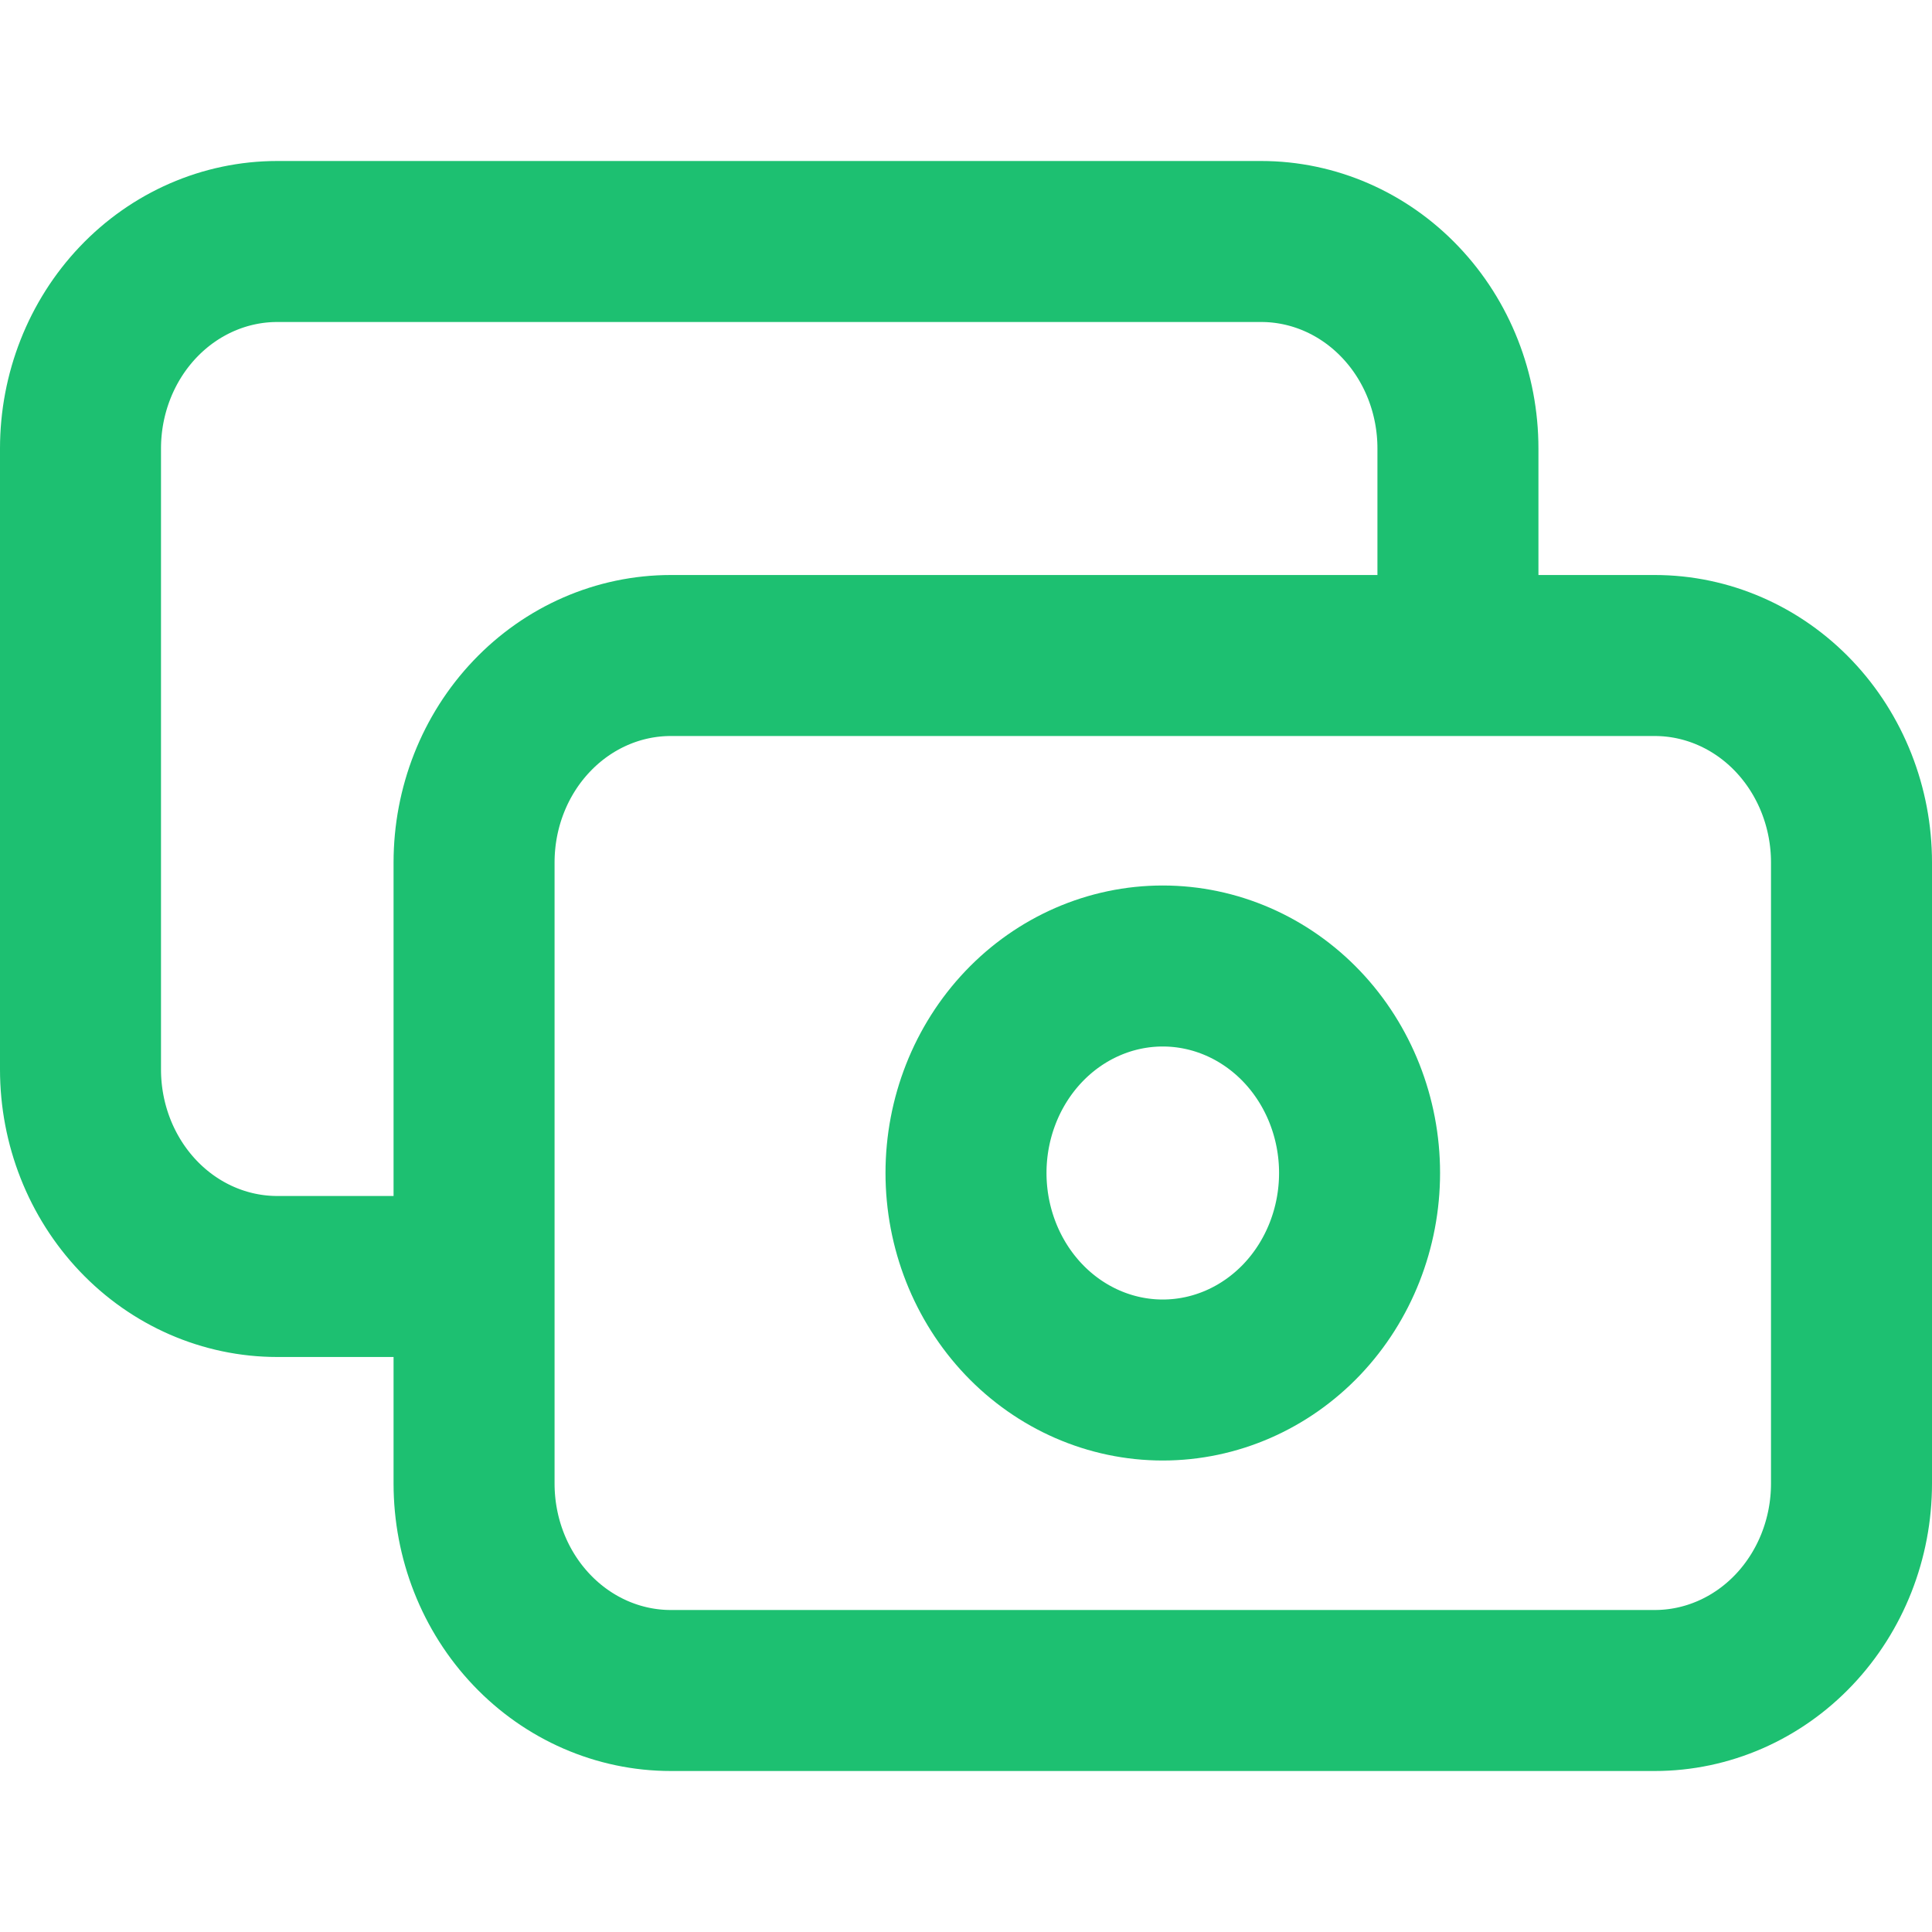
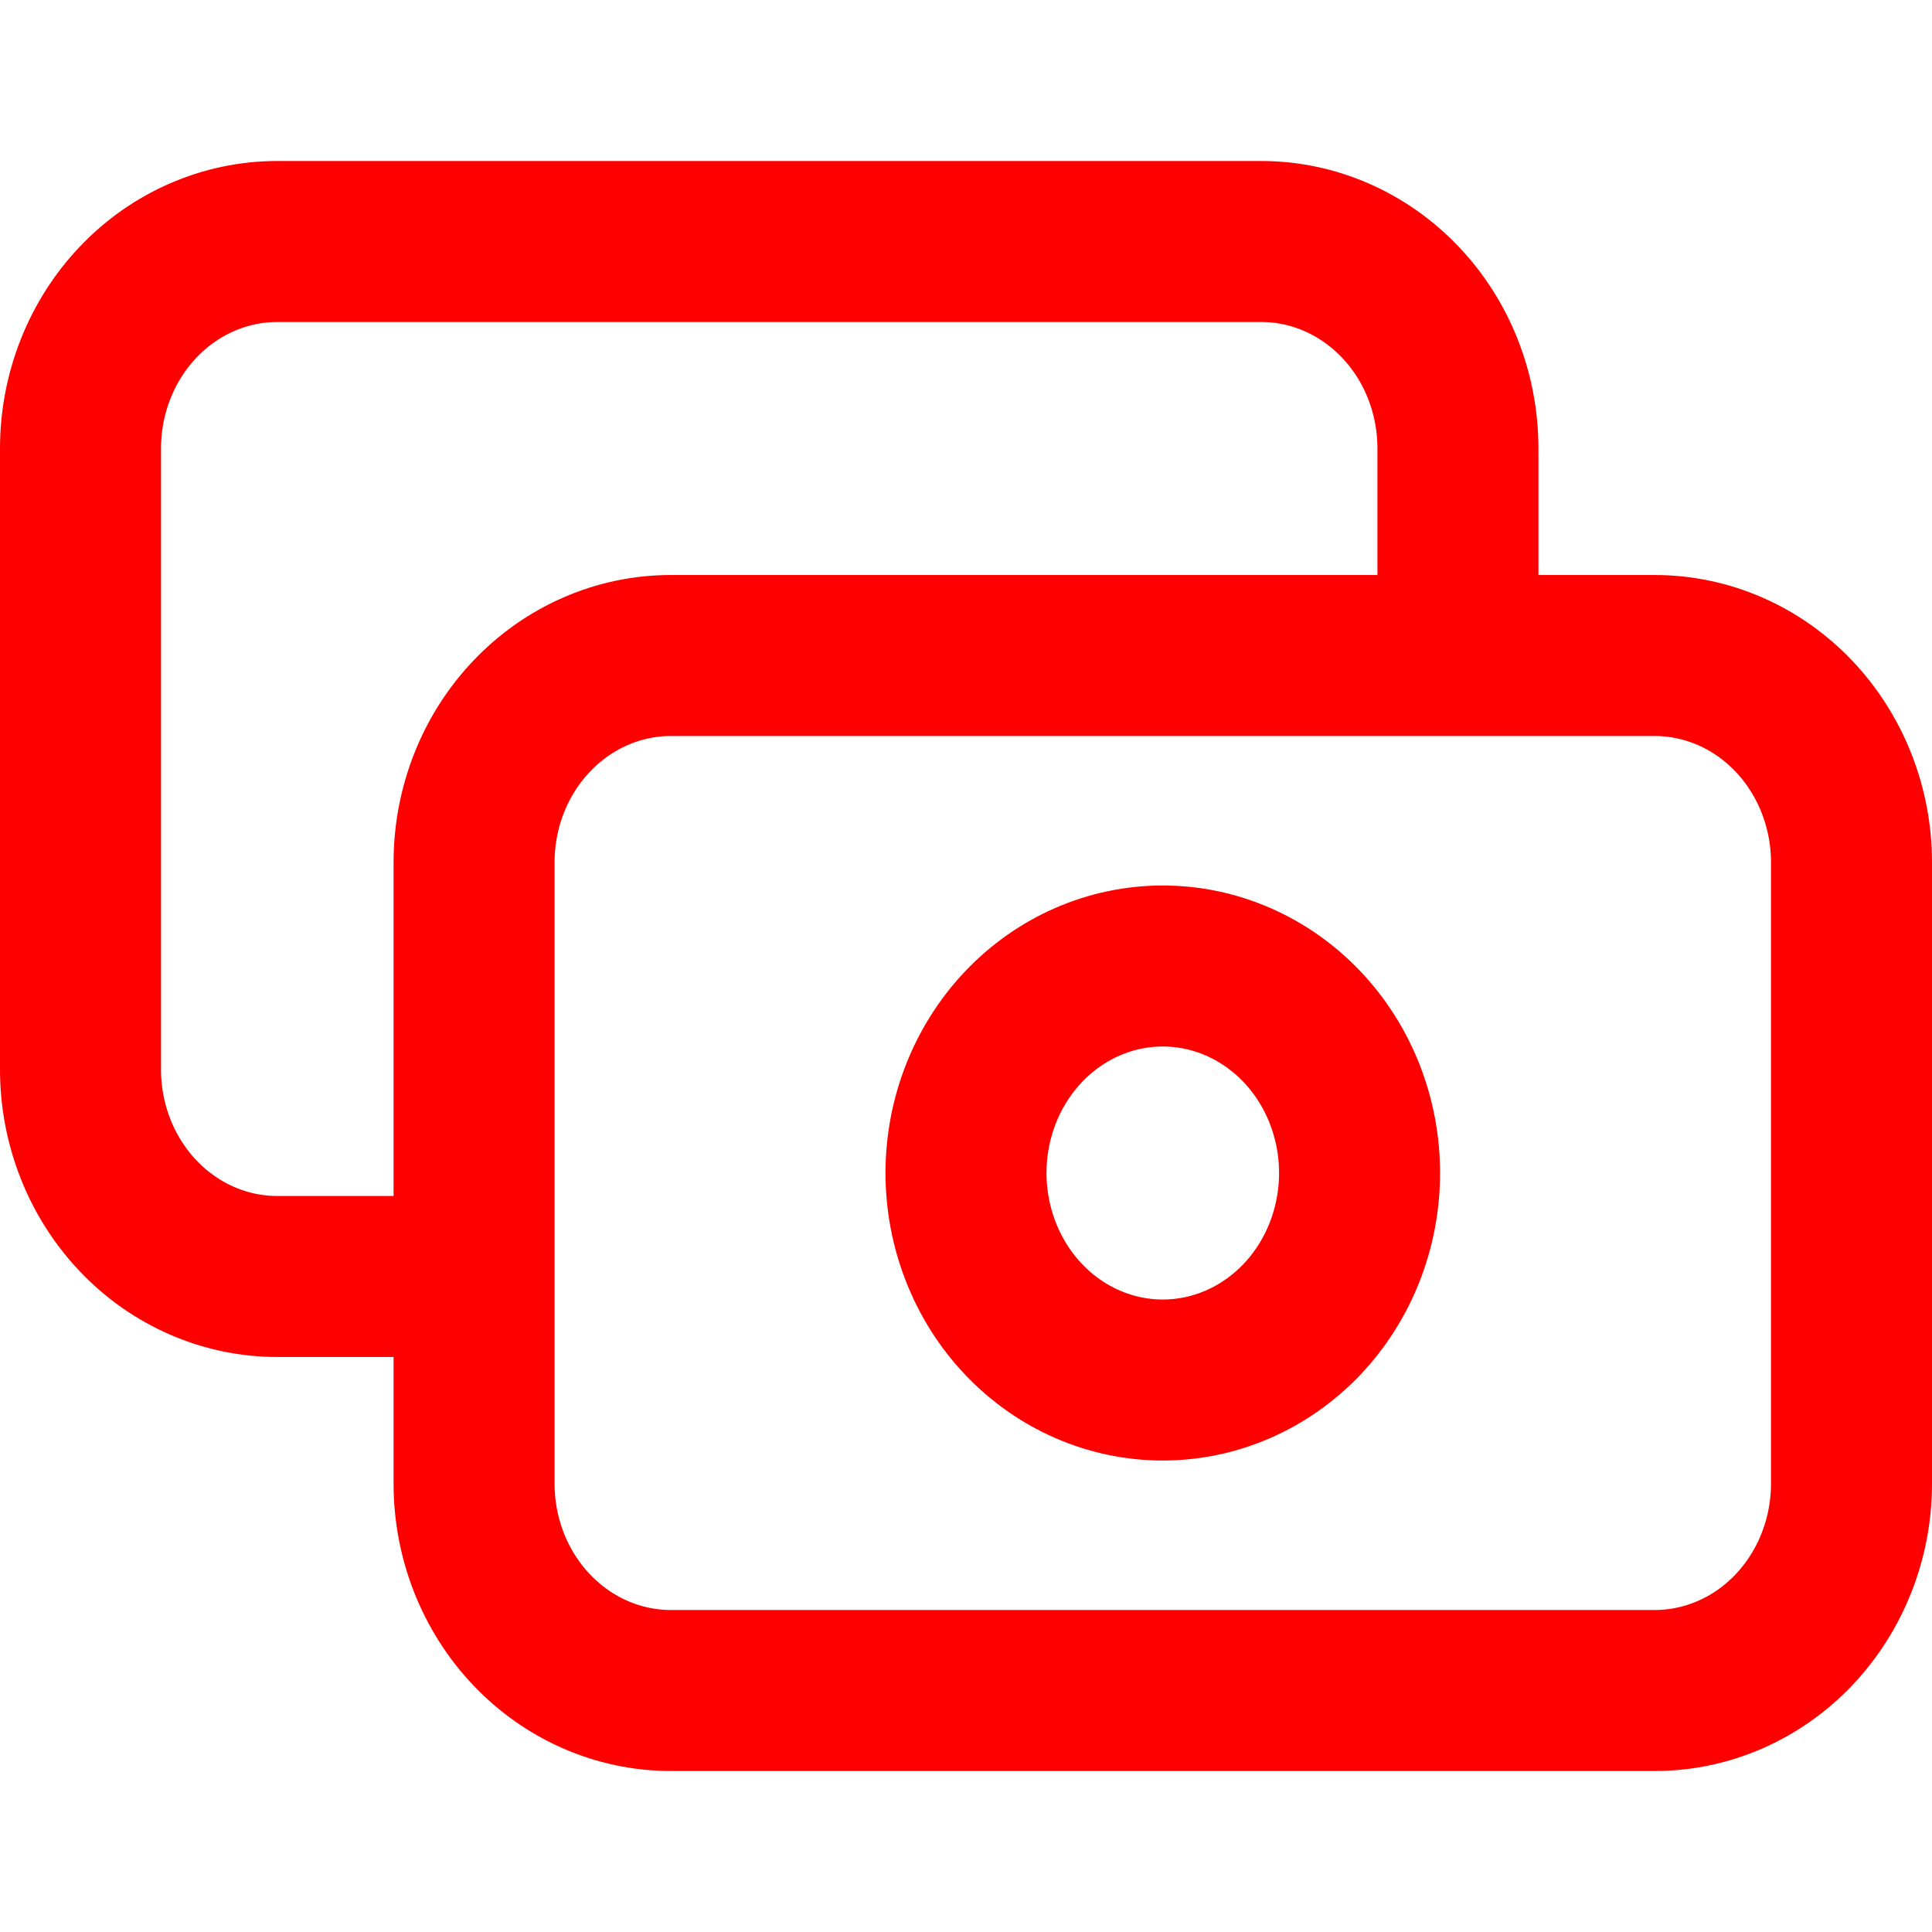
<svg xmlns="http://www.w3.org/2000/svg" width="24" height="24" viewBox="0 0 24 24" fill="none">
-   <path d="M18.111 8.143V5.571C18.111 4.889 17.854 4.235 17.395 3.753C16.937 3.271 16.315 3 15.667 3H3.444C2.796 3 2.174 3.271 1.716 3.753C1.258 4.235 1 4.889 1 5.571V13.286C1 13.968 1.258 14.622 1.716 15.104C2.174 15.586 2.796 15.857 3.444 15.857H5.889M8.333 21H20.556C21.204 21 21.826 20.729 22.284 20.247C22.742 19.765 23 19.111 23 18.429V10.714C23 10.032 22.742 9.378 22.284 8.896C21.826 8.414 21.204 8.143 20.556 8.143H8.333C7.685 8.143 7.063 8.414 6.605 8.896C6.146 9.378 5.889 10.032 5.889 10.714V18.429C5.889 19.111 6.146 19.765 6.605 20.247C7.063 20.729 7.685 21 8.333 21ZM16.889 14.571C16.889 15.253 16.631 15.908 16.173 16.39C15.714 16.872 15.093 17.143 14.444 17.143C13.796 17.143 13.174 16.872 12.716 16.39C12.258 15.908 12 15.253 12 14.571C12 13.889 12.258 13.235 12.716 12.753C13.174 12.271 13.796 12 14.444 12C15.093 12 15.714 12.271 16.173 12.753C16.631 13.235 16.889 13.889 16.889 14.571Z" stroke="#1DC071" stroke-width="2" stroke-linecap="round" stroke-linejoin="round" />
+   <path d="M18.111 8.143V5.571C18.111 4.889 17.854 4.235 17.395 3.753C16.937 3.271 16.315 3 15.667 3H3.444C2.796 3 2.174 3.271 1.716 3.753C1.258 4.235 1 4.889 1 5.571V13.286C1 13.968 1.258 14.622 1.716 15.104C2.174 15.586 2.796 15.857 3.444 15.857H5.889M8.333 21H20.556C21.204 21 21.826 20.729 22.284 20.247C22.742 19.765 23 19.111 23 18.429V10.714C23 10.032 22.742 9.378 22.284 8.896C21.826 8.414 21.204 8.143 20.556 8.143H8.333C7.685 8.143 7.063 8.414 6.605 8.896C6.146 9.378 5.889 10.032 5.889 10.714V18.429C5.889 19.111 6.146 19.765 6.605 20.247C7.063 20.729 7.685 21 8.333 21ZM16.889 14.571C16.889 15.253 16.631 15.908 16.173 16.39C15.714 16.872 15.093 17.143 14.444 17.143C13.796 17.143 13.174 16.872 12.716 16.39C12.258 15.908 12 15.253 12 14.571C12 13.889 12.258 13.235 12.716 12.753C13.174 12.271 13.796 12 14.444 12C15.093 12 15.714 12.271 16.173 12.753C16.631 13.235 16.889 13.889 16.889 14.571Z" stroke="red" stroke-width="2" stroke-linecap="round" stroke-linejoin="round" />
</svg>
